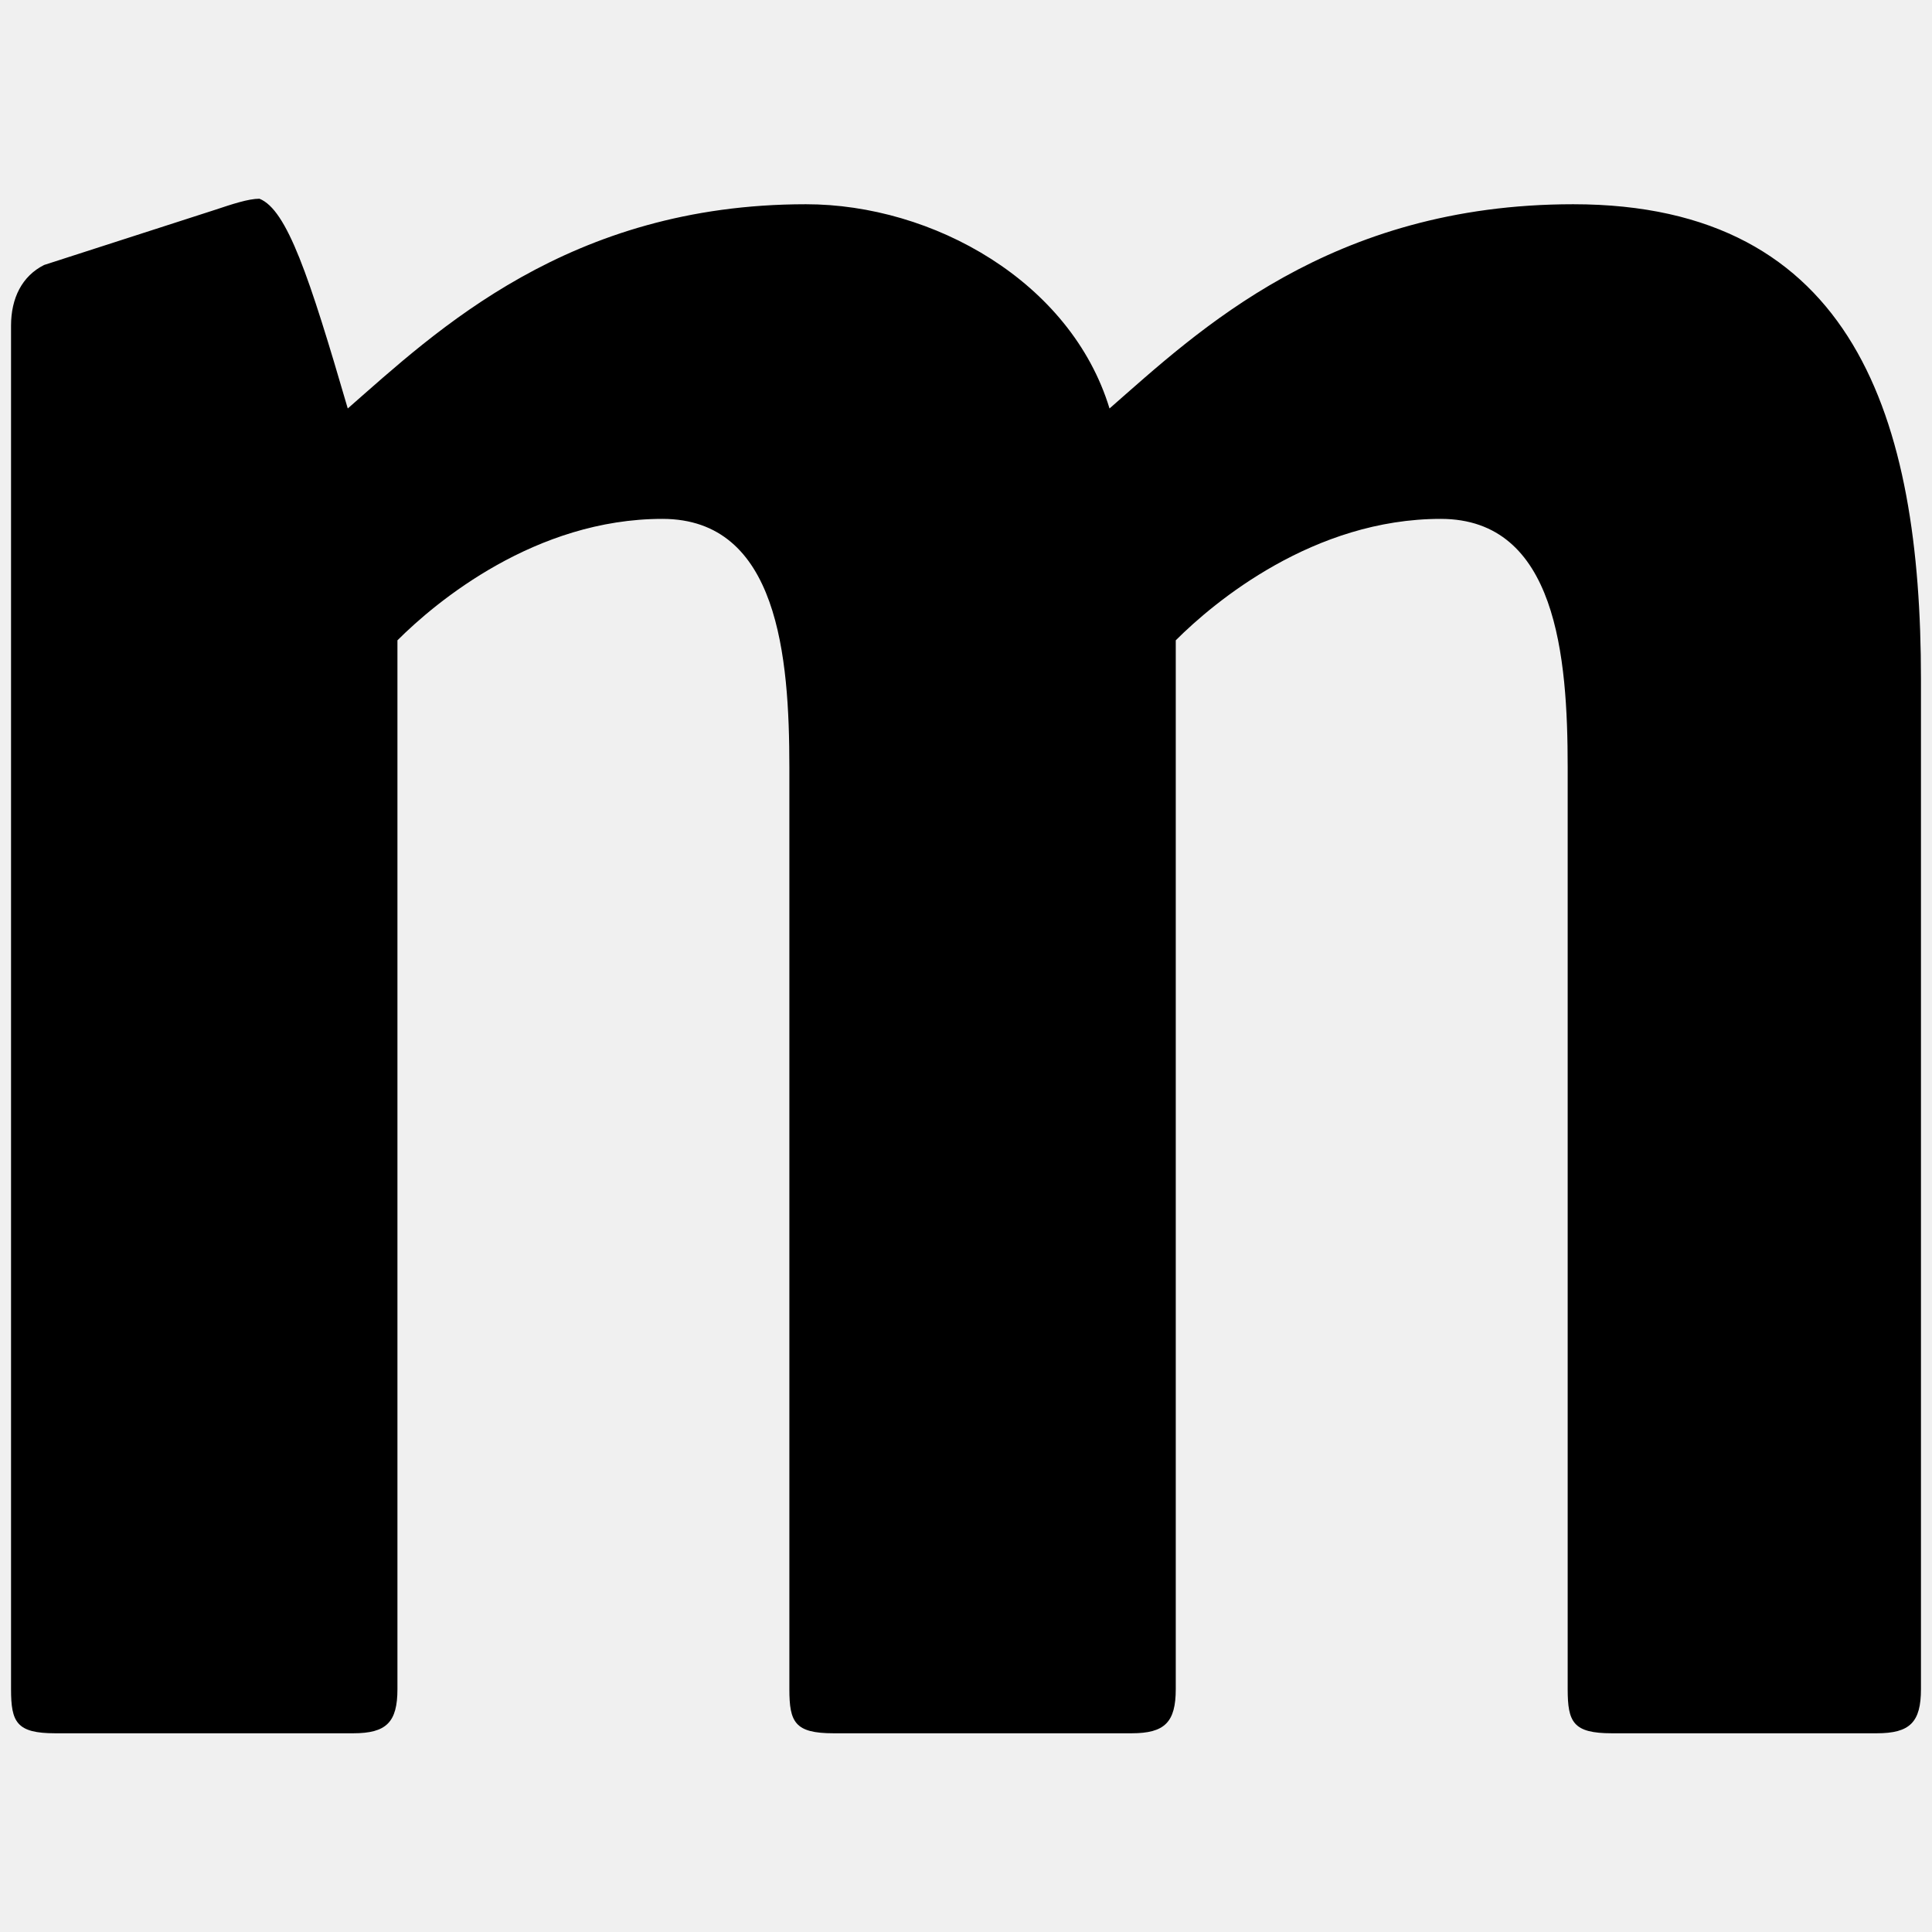
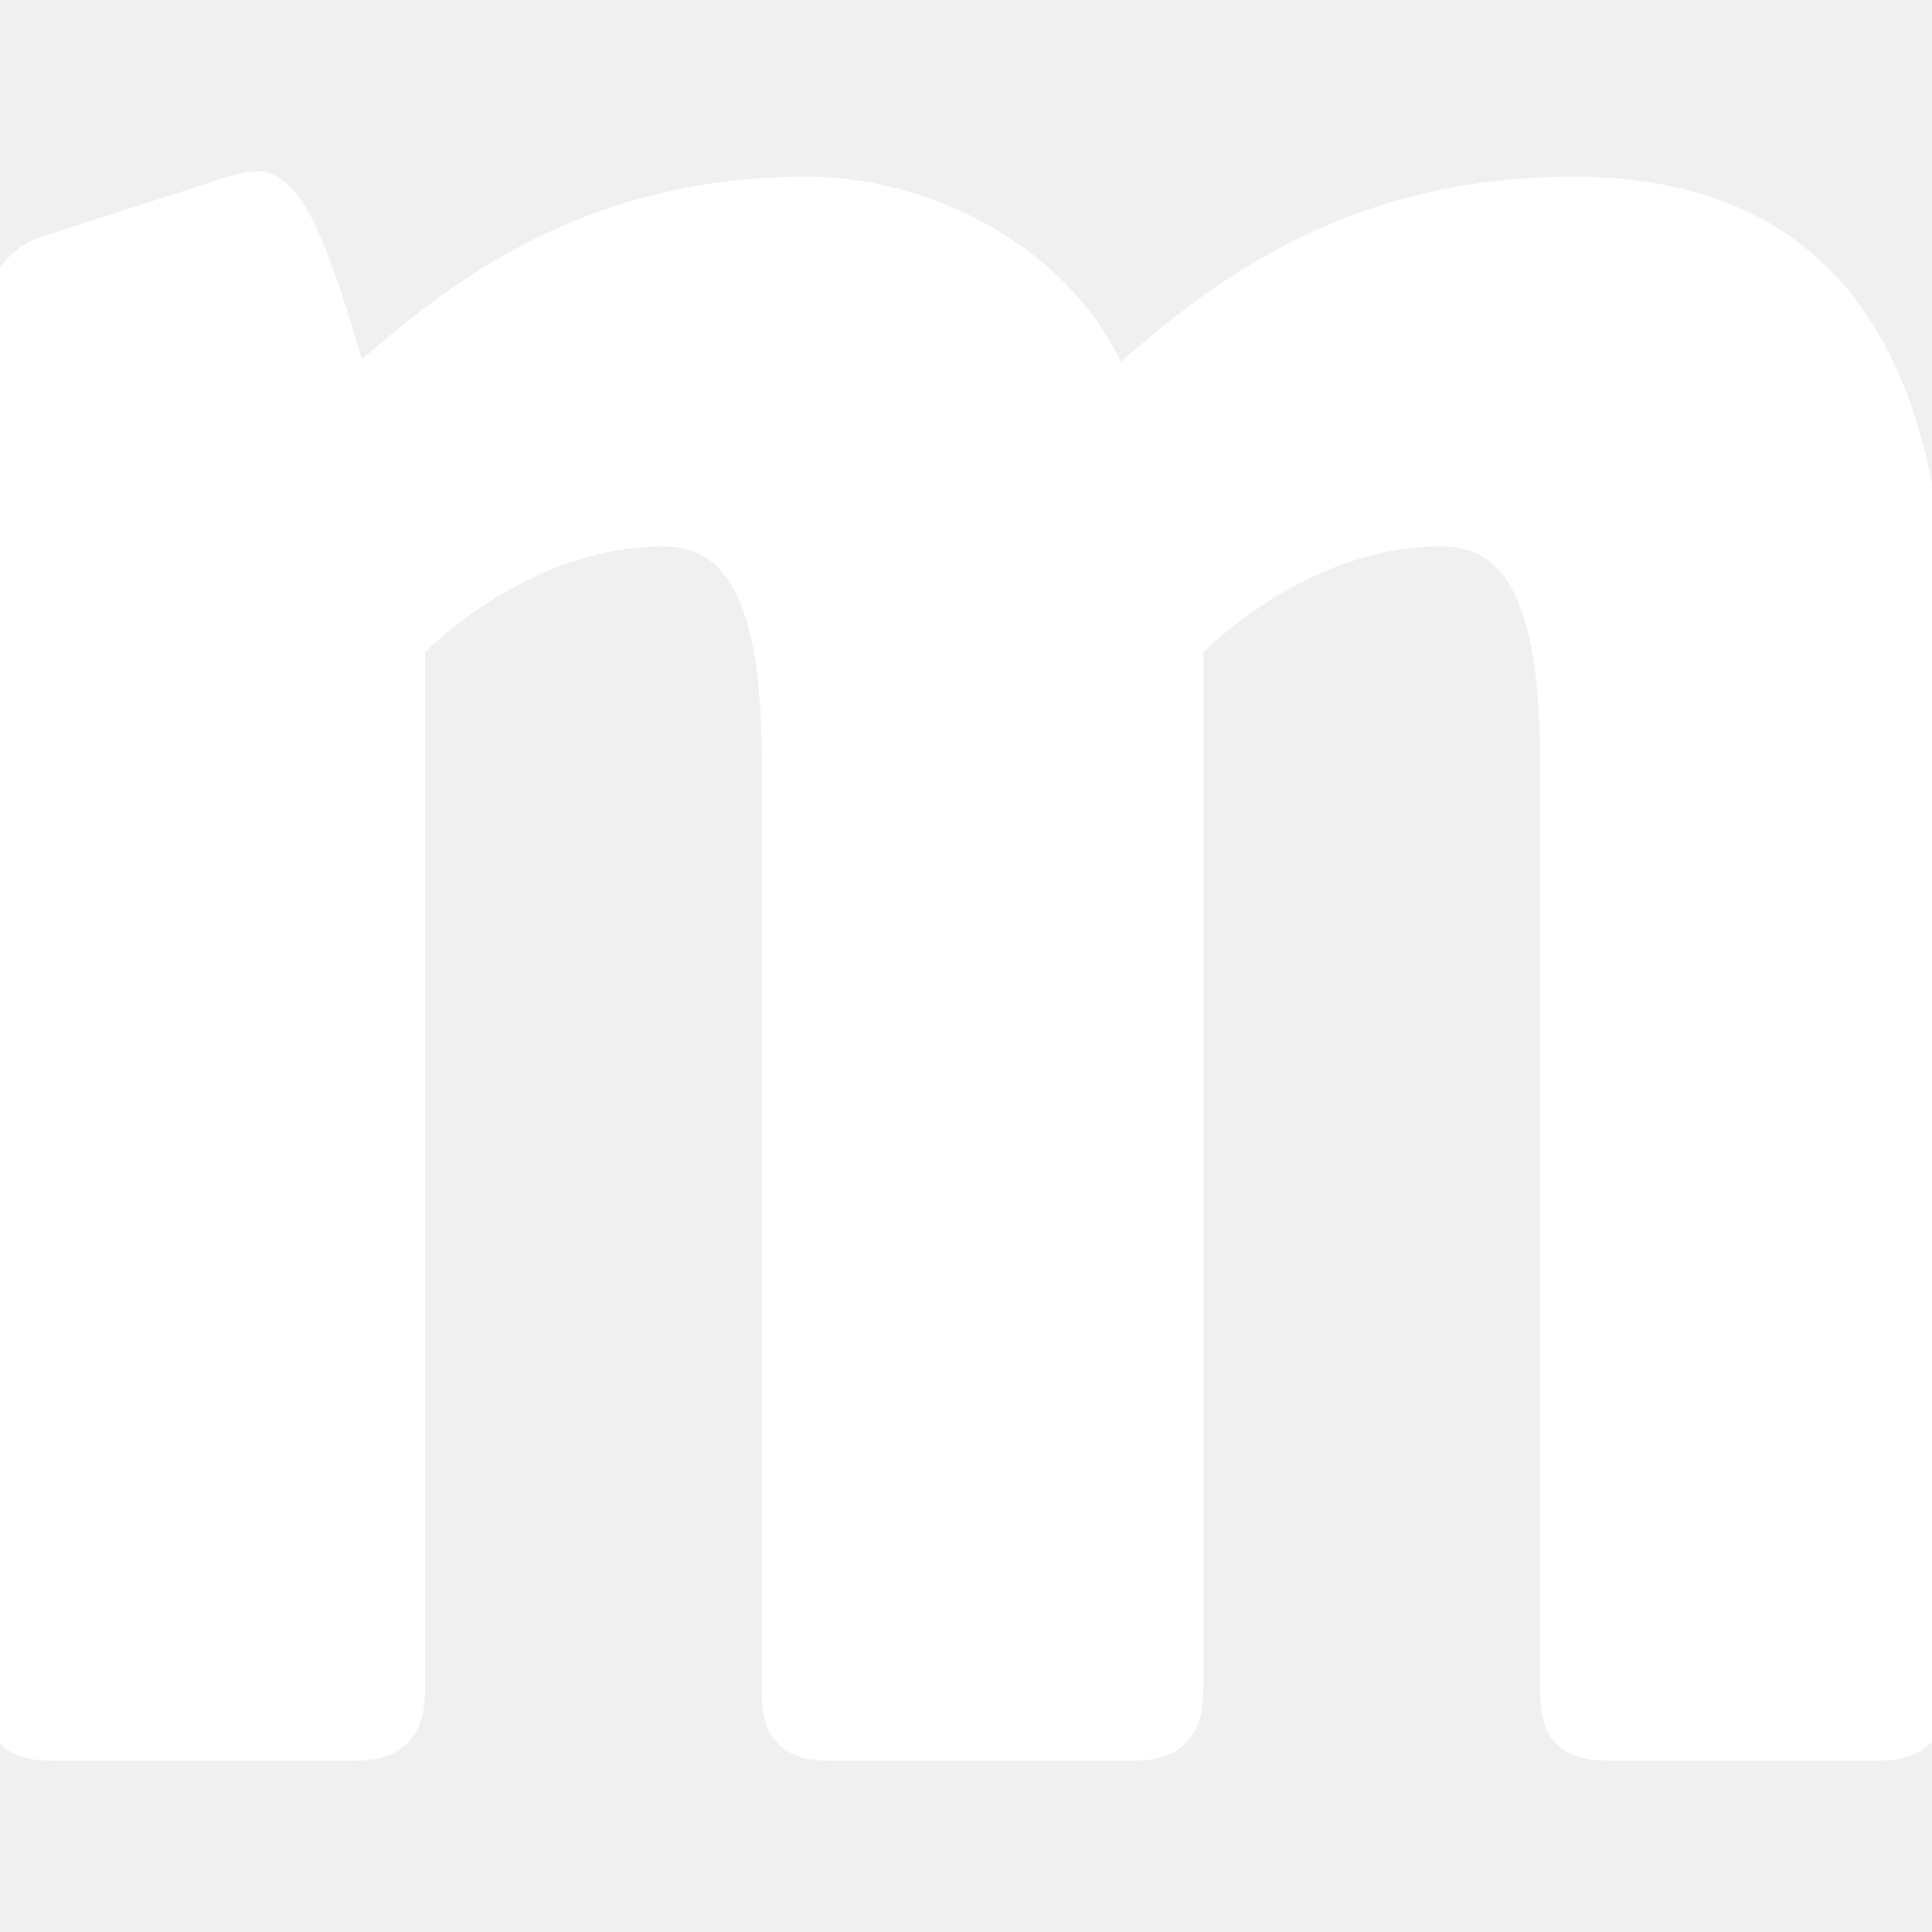
<svg xmlns="http://www.w3.org/2000/svg" viewBox="0 0 35 35" class="u-fill--white u-position--absolute u-is-centered--total" width="30px">
-   <path d="M4.7 3.6c-.2 0-.5.1-.8.2l-3.1 1c-.4.2-.6.6-.6 1.1v24.7c0 .6.1.8.8.8h5.4c.6 0 .8-.2.8-.8v-19c.7-.7 2.5-2.2 4.8-2.2 2.1 0 2.3 2.5 2.3 4.5v16.7c0 .6.1.8.8.8h5.4c.6 0 .8-.2.8-.8v-19c.7-.7 2.5-2.2 4.8-2.2 2.1 0 2.3 2.5 2.3 4.5v16.7c0 .6.1.8.8.8H34c.6 0 .8-.2.8-.8V12.3c0-4.7-1.2-8.6-6.3-8.6-4.4 0-6.8 2.3-8.4 3.7-.7-2.3-3.2-3.7-5.5-3.7-4.3 0-6.7 2.3-8.3 3.7C5.6 5 5.2 3.8 4.7 3.6z" />
+   <path stroke="white" fill="white" d="M4.7 3.6c-.2 0-.5.1-.8.2l-3.1 1c-.4.2-.6.6-.6 1.1v24.7c0 .6.1.8.8.8h5.4c.6 0 .8-.2.8-.8v-19c.7-.7 2.5-2.2 4.8-2.2 2.1 0 2.3 2.5 2.3 4.5v16.7c0 .6.1.8.8.8h5.4c.6 0 .8-.2.8-.8v-19c.7-.7 2.5-2.2 4.8-2.2 2.1 0 2.3 2.5 2.3 4.5v16.7c0 .6.1.8.8.8H34c.6 0 .8-.2.8-.8V12.3c0-4.7-1.2-8.6-6.3-8.6-4.4 0-6.8 2.3-8.4 3.7-.7-2.3-3.2-3.7-5.5-3.7-4.3 0-6.7 2.3-8.3 3.7C5.6 5 5.2 3.8 4.7 3.6z" />
</svg>
